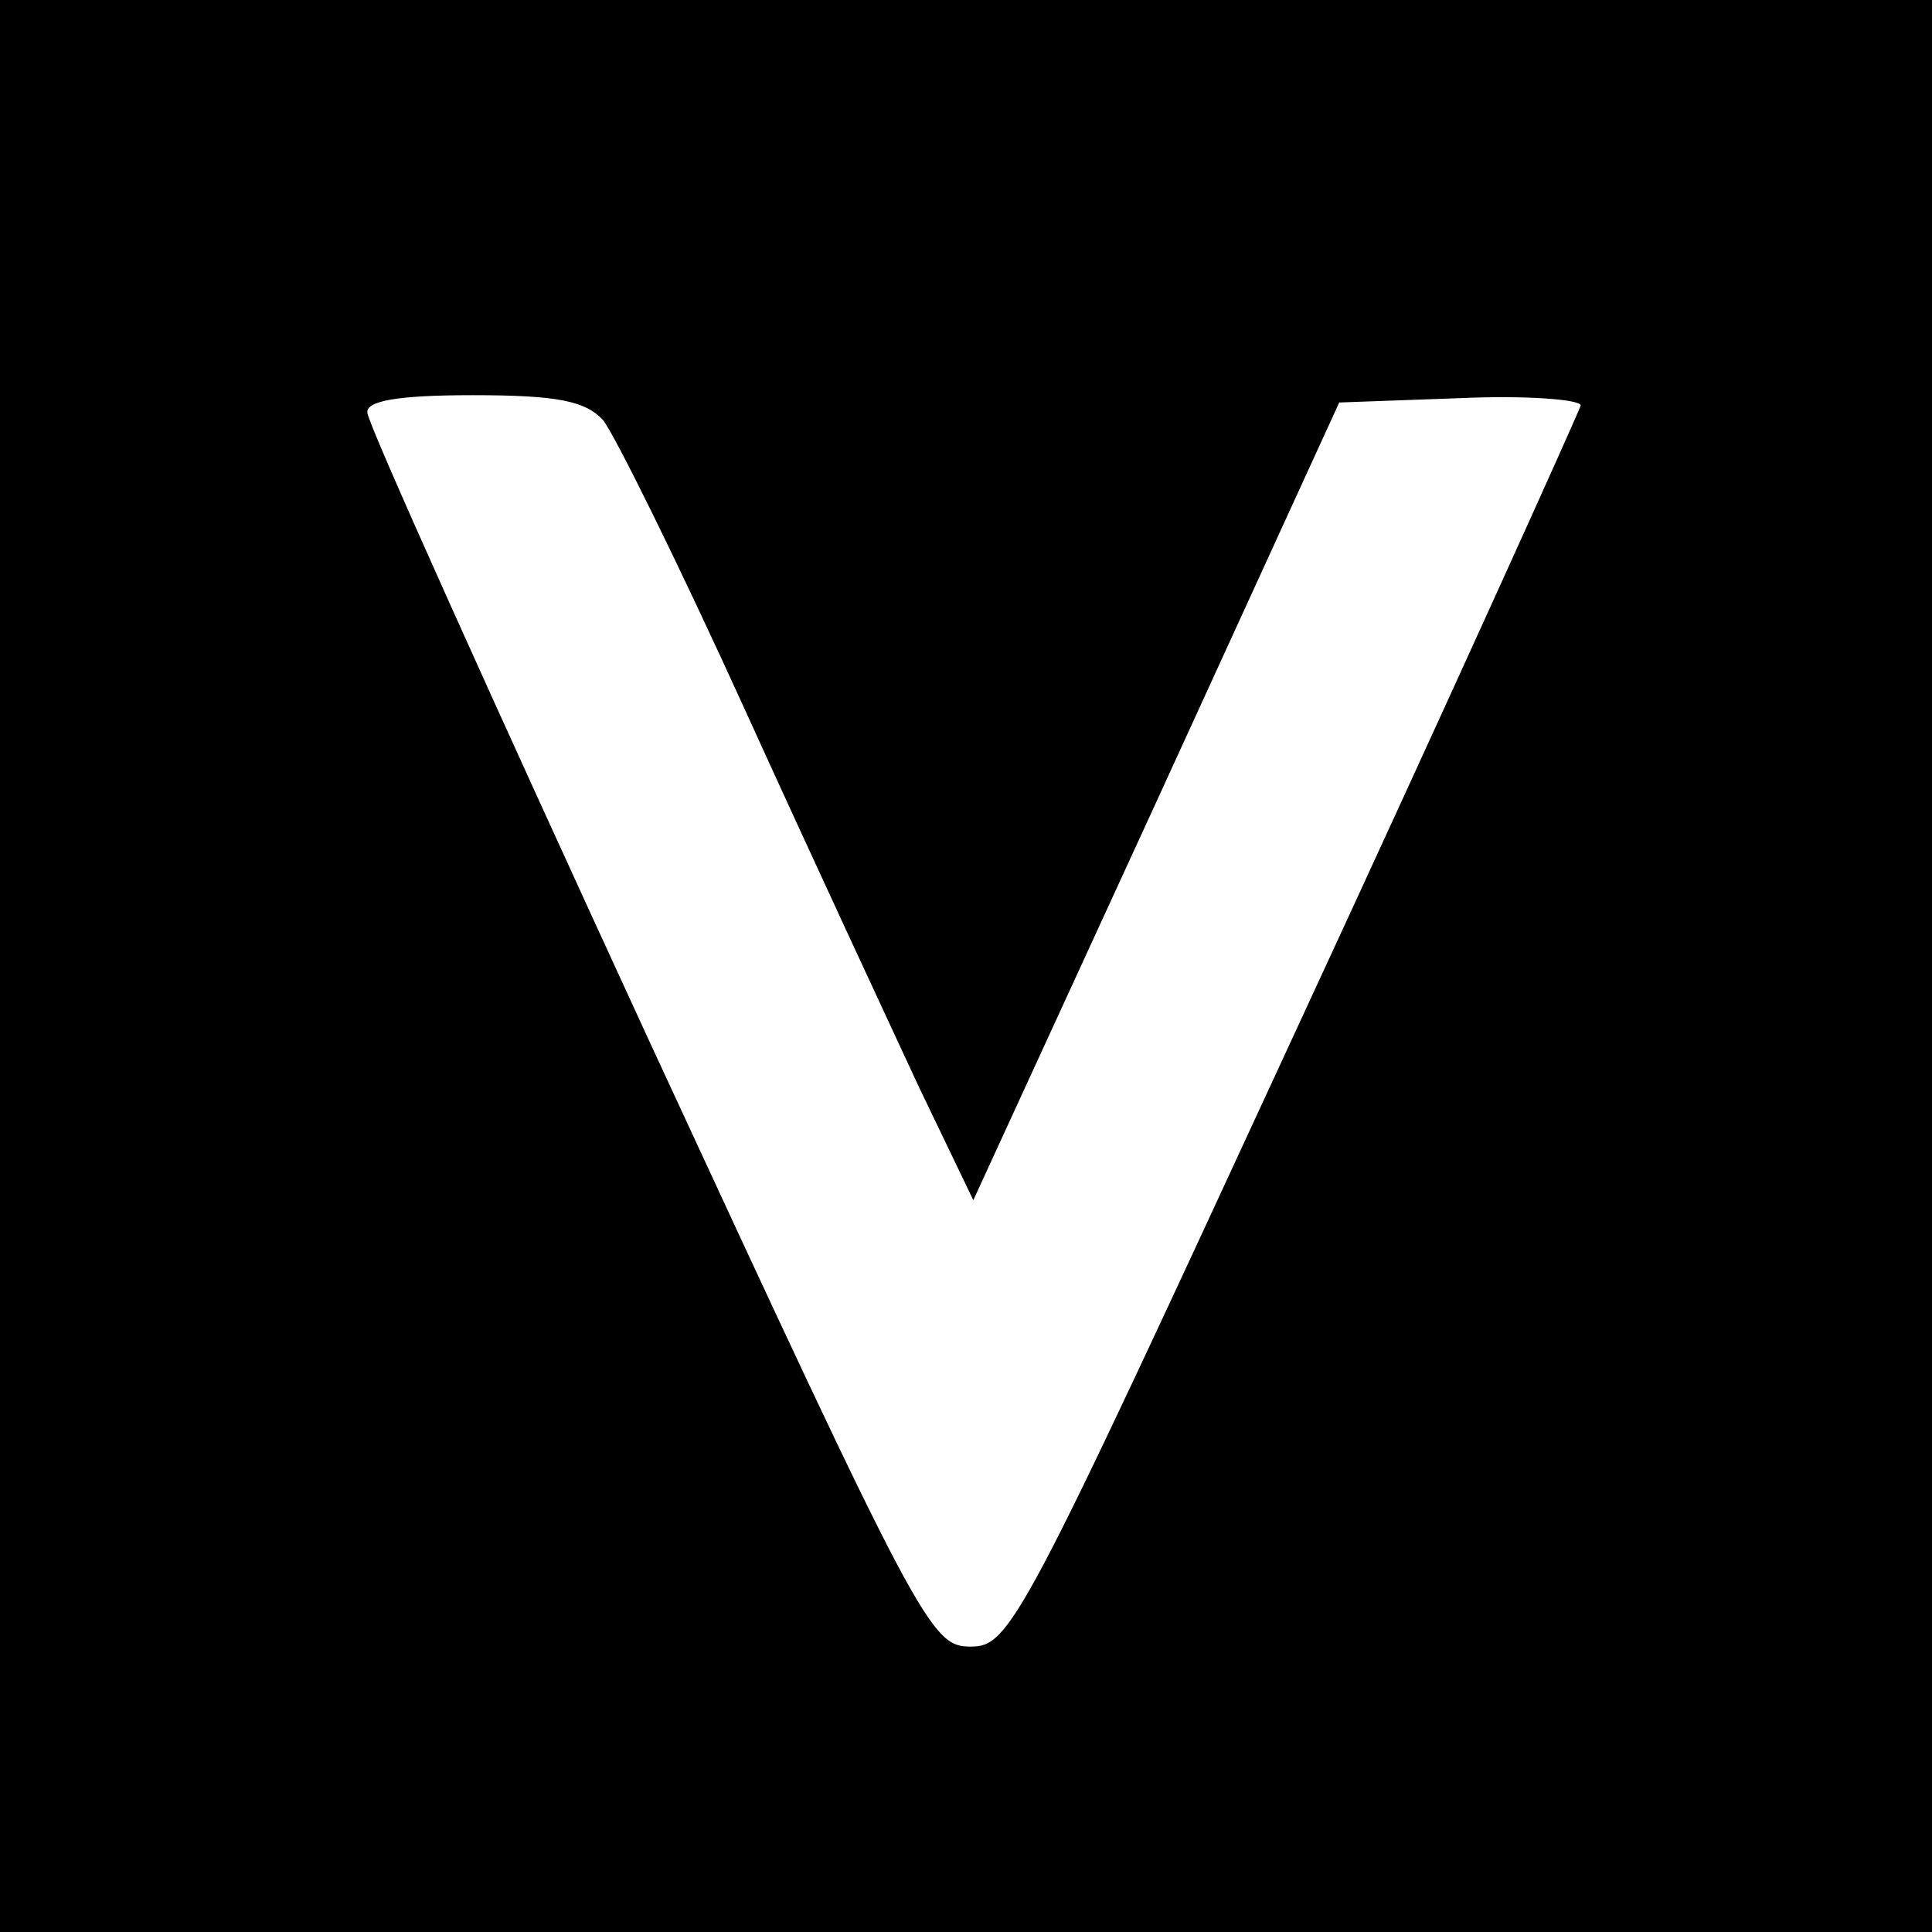
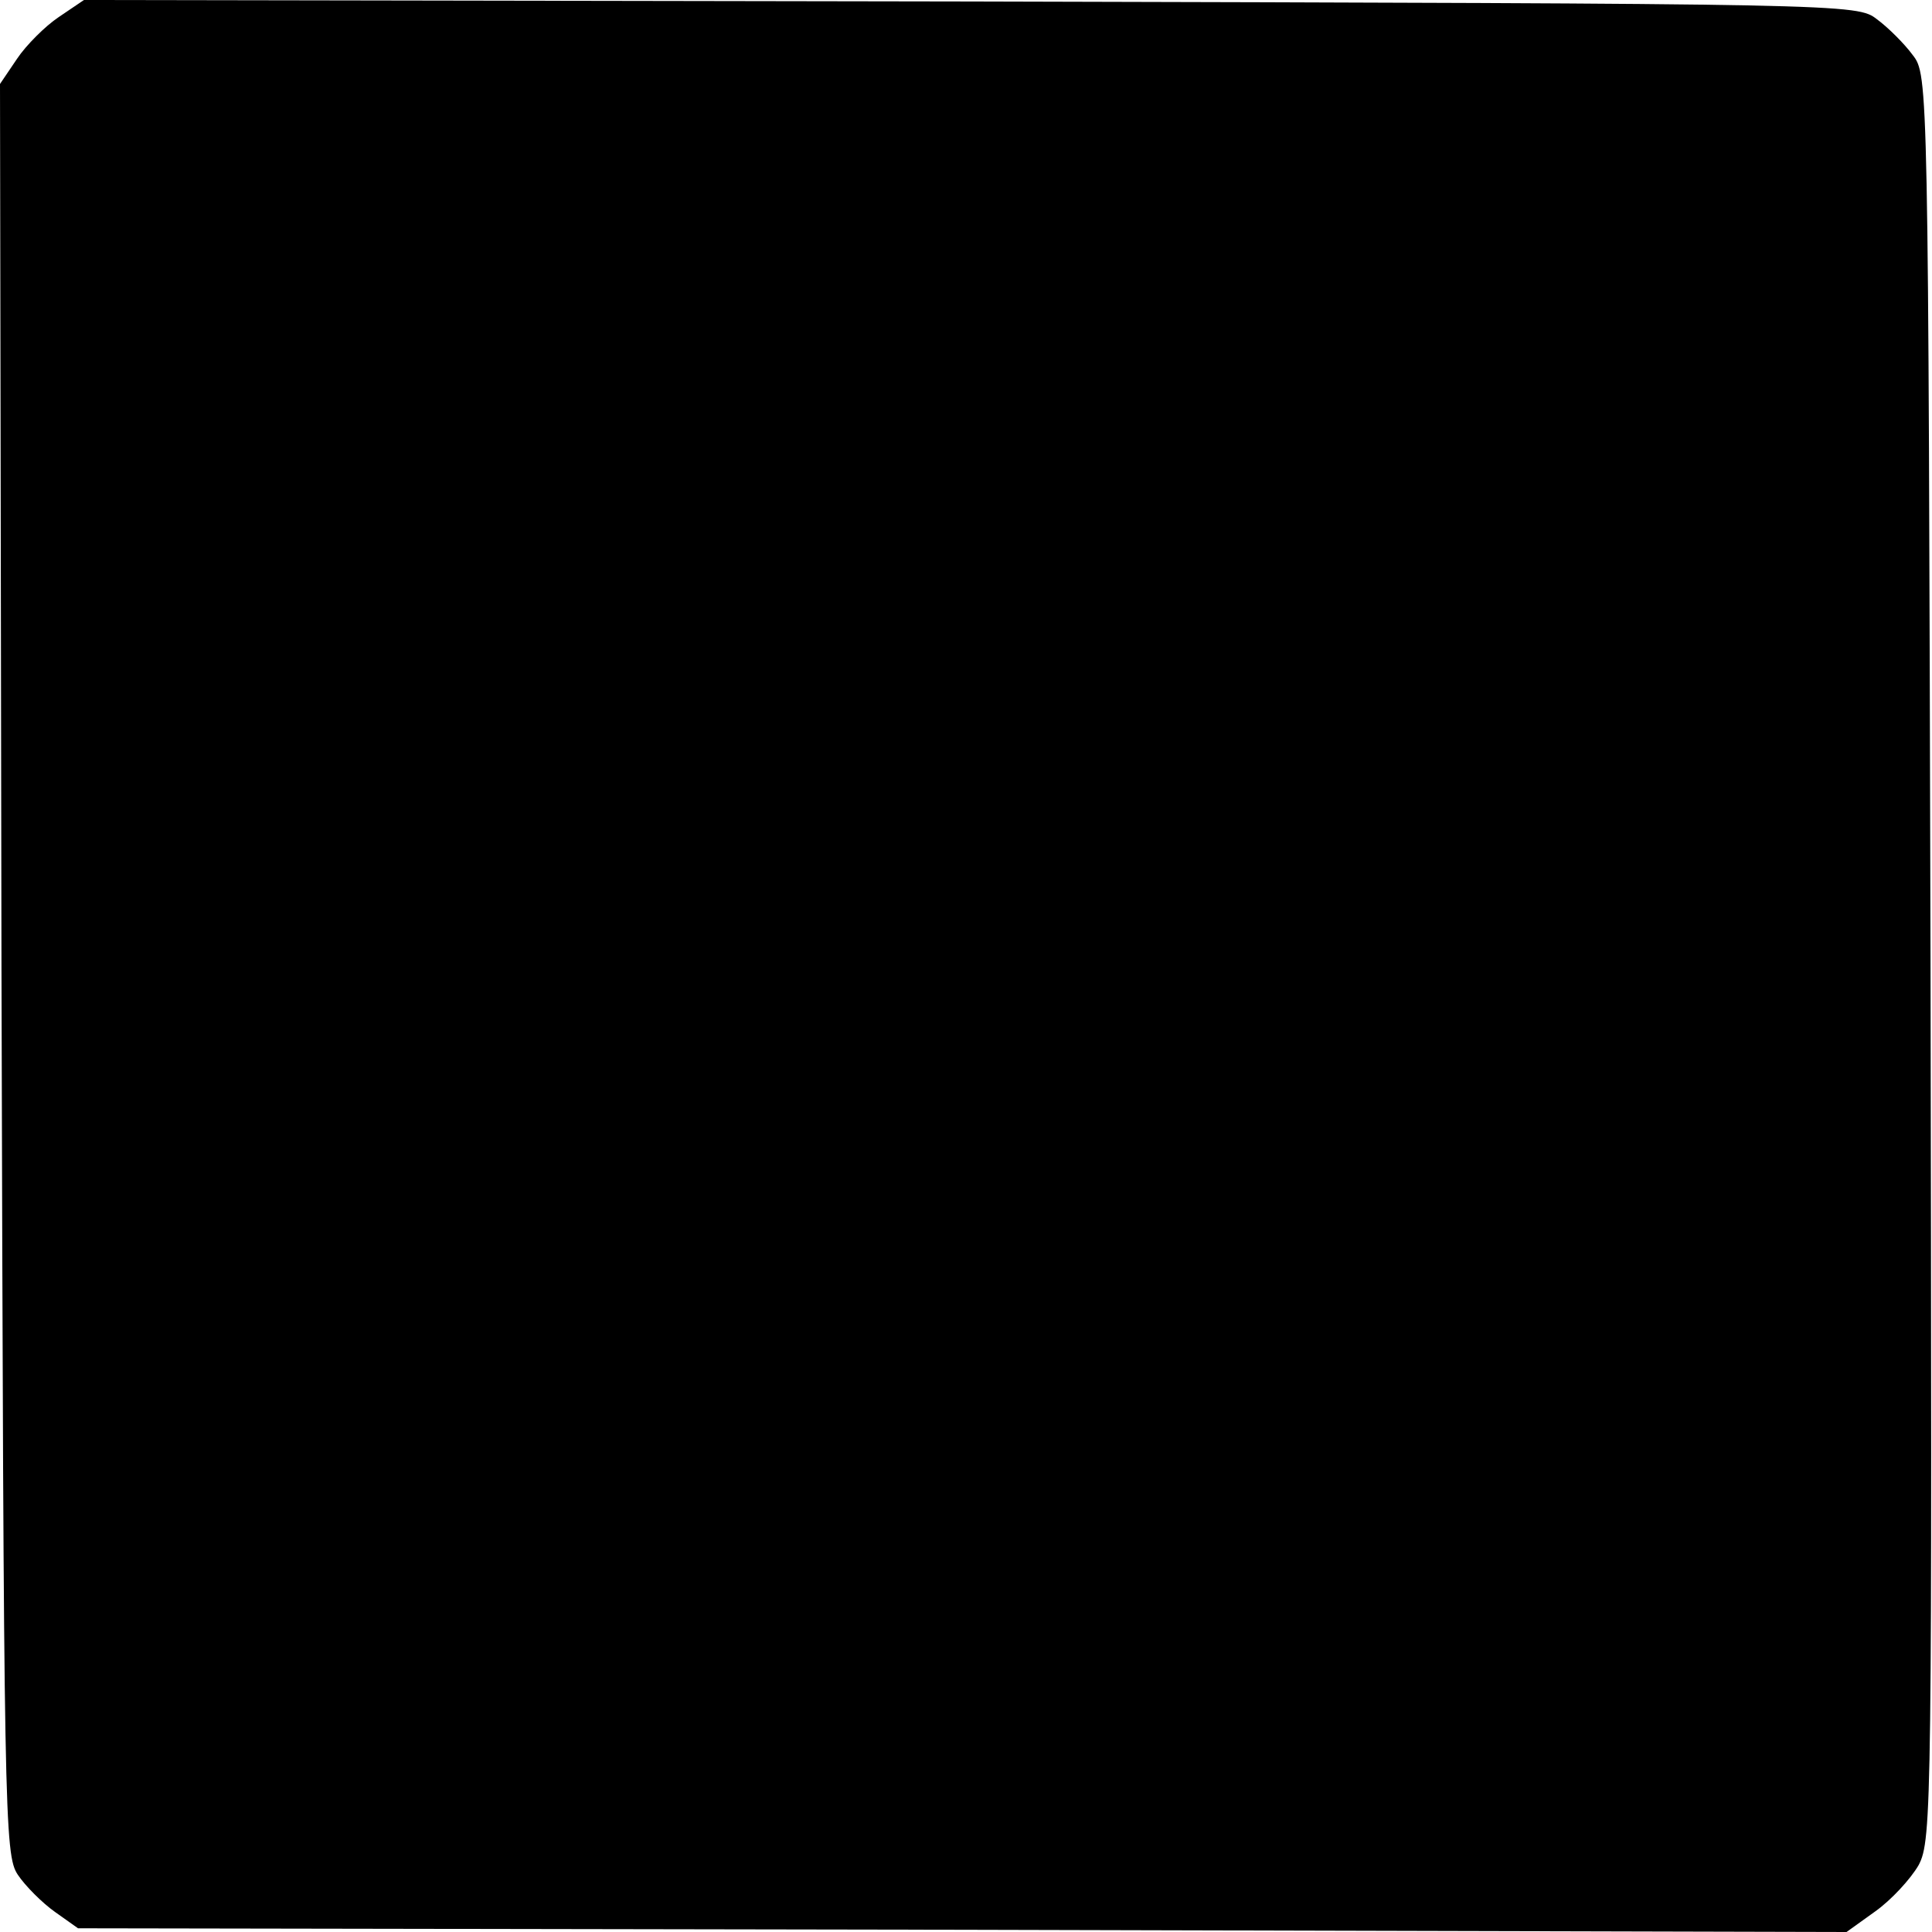
- <svg xmlns="http://www.w3.org/2000/svg" version="1.0" width="132pt" height="132pt" viewBox="0 0 132 132" preserveAspectRatio="xMidYMid meet">
-   <g transform="translate(0,132) scale(0.1,-0.1)" fill="#000000" stroke="none">
-     <path d="M0 660 l0 -660 660 0 660 0 0 660 0 660 -660 0 -660 0 0 -660z m412 373 c8 -10 52 -99 97 -198 45 -99 99 -215 119 -258 l37 -77 125 272 125 273 83 3 c45 2 82 -1 82 -5 -1 -4 -88 -197 -195 -428 -188 -407 -195 -420 -222 -420 -27 0 -34 13 -220 415 -105 228 -192 421 -192 428 -1 8 20 12 72 12 58 0 77 -4 89 -17z" />
+ <svg xmlns="http://www.w3.org/2000/svg" version="1.0" width="260pt" height="260pt" viewBox="0 0 260 260" preserveAspectRatio="xMidYMid meet">
+   <g transform="translate(0,260) scale(0.1,-0.1)" fill="#000000" stroke="none">
+     <path d="M79 2577 c-18 -12 -44 -38 -56 -56 l-23 -34 2 -1191 c3 -1147 4 -1192 22 -1219 10 -15 33 -38 50 -50 l31 -22 1190 -2 1190 -3 39 28 c21 15 47 43 58 62 18 34 18 80 16 1222 -3 1181 -3 1187 -24 1214 -11 15 -33 37 -48 48 -27 21 -33 21 -1220 24 l-1193 2 -34 -23z" />
  </g>
</svg>
